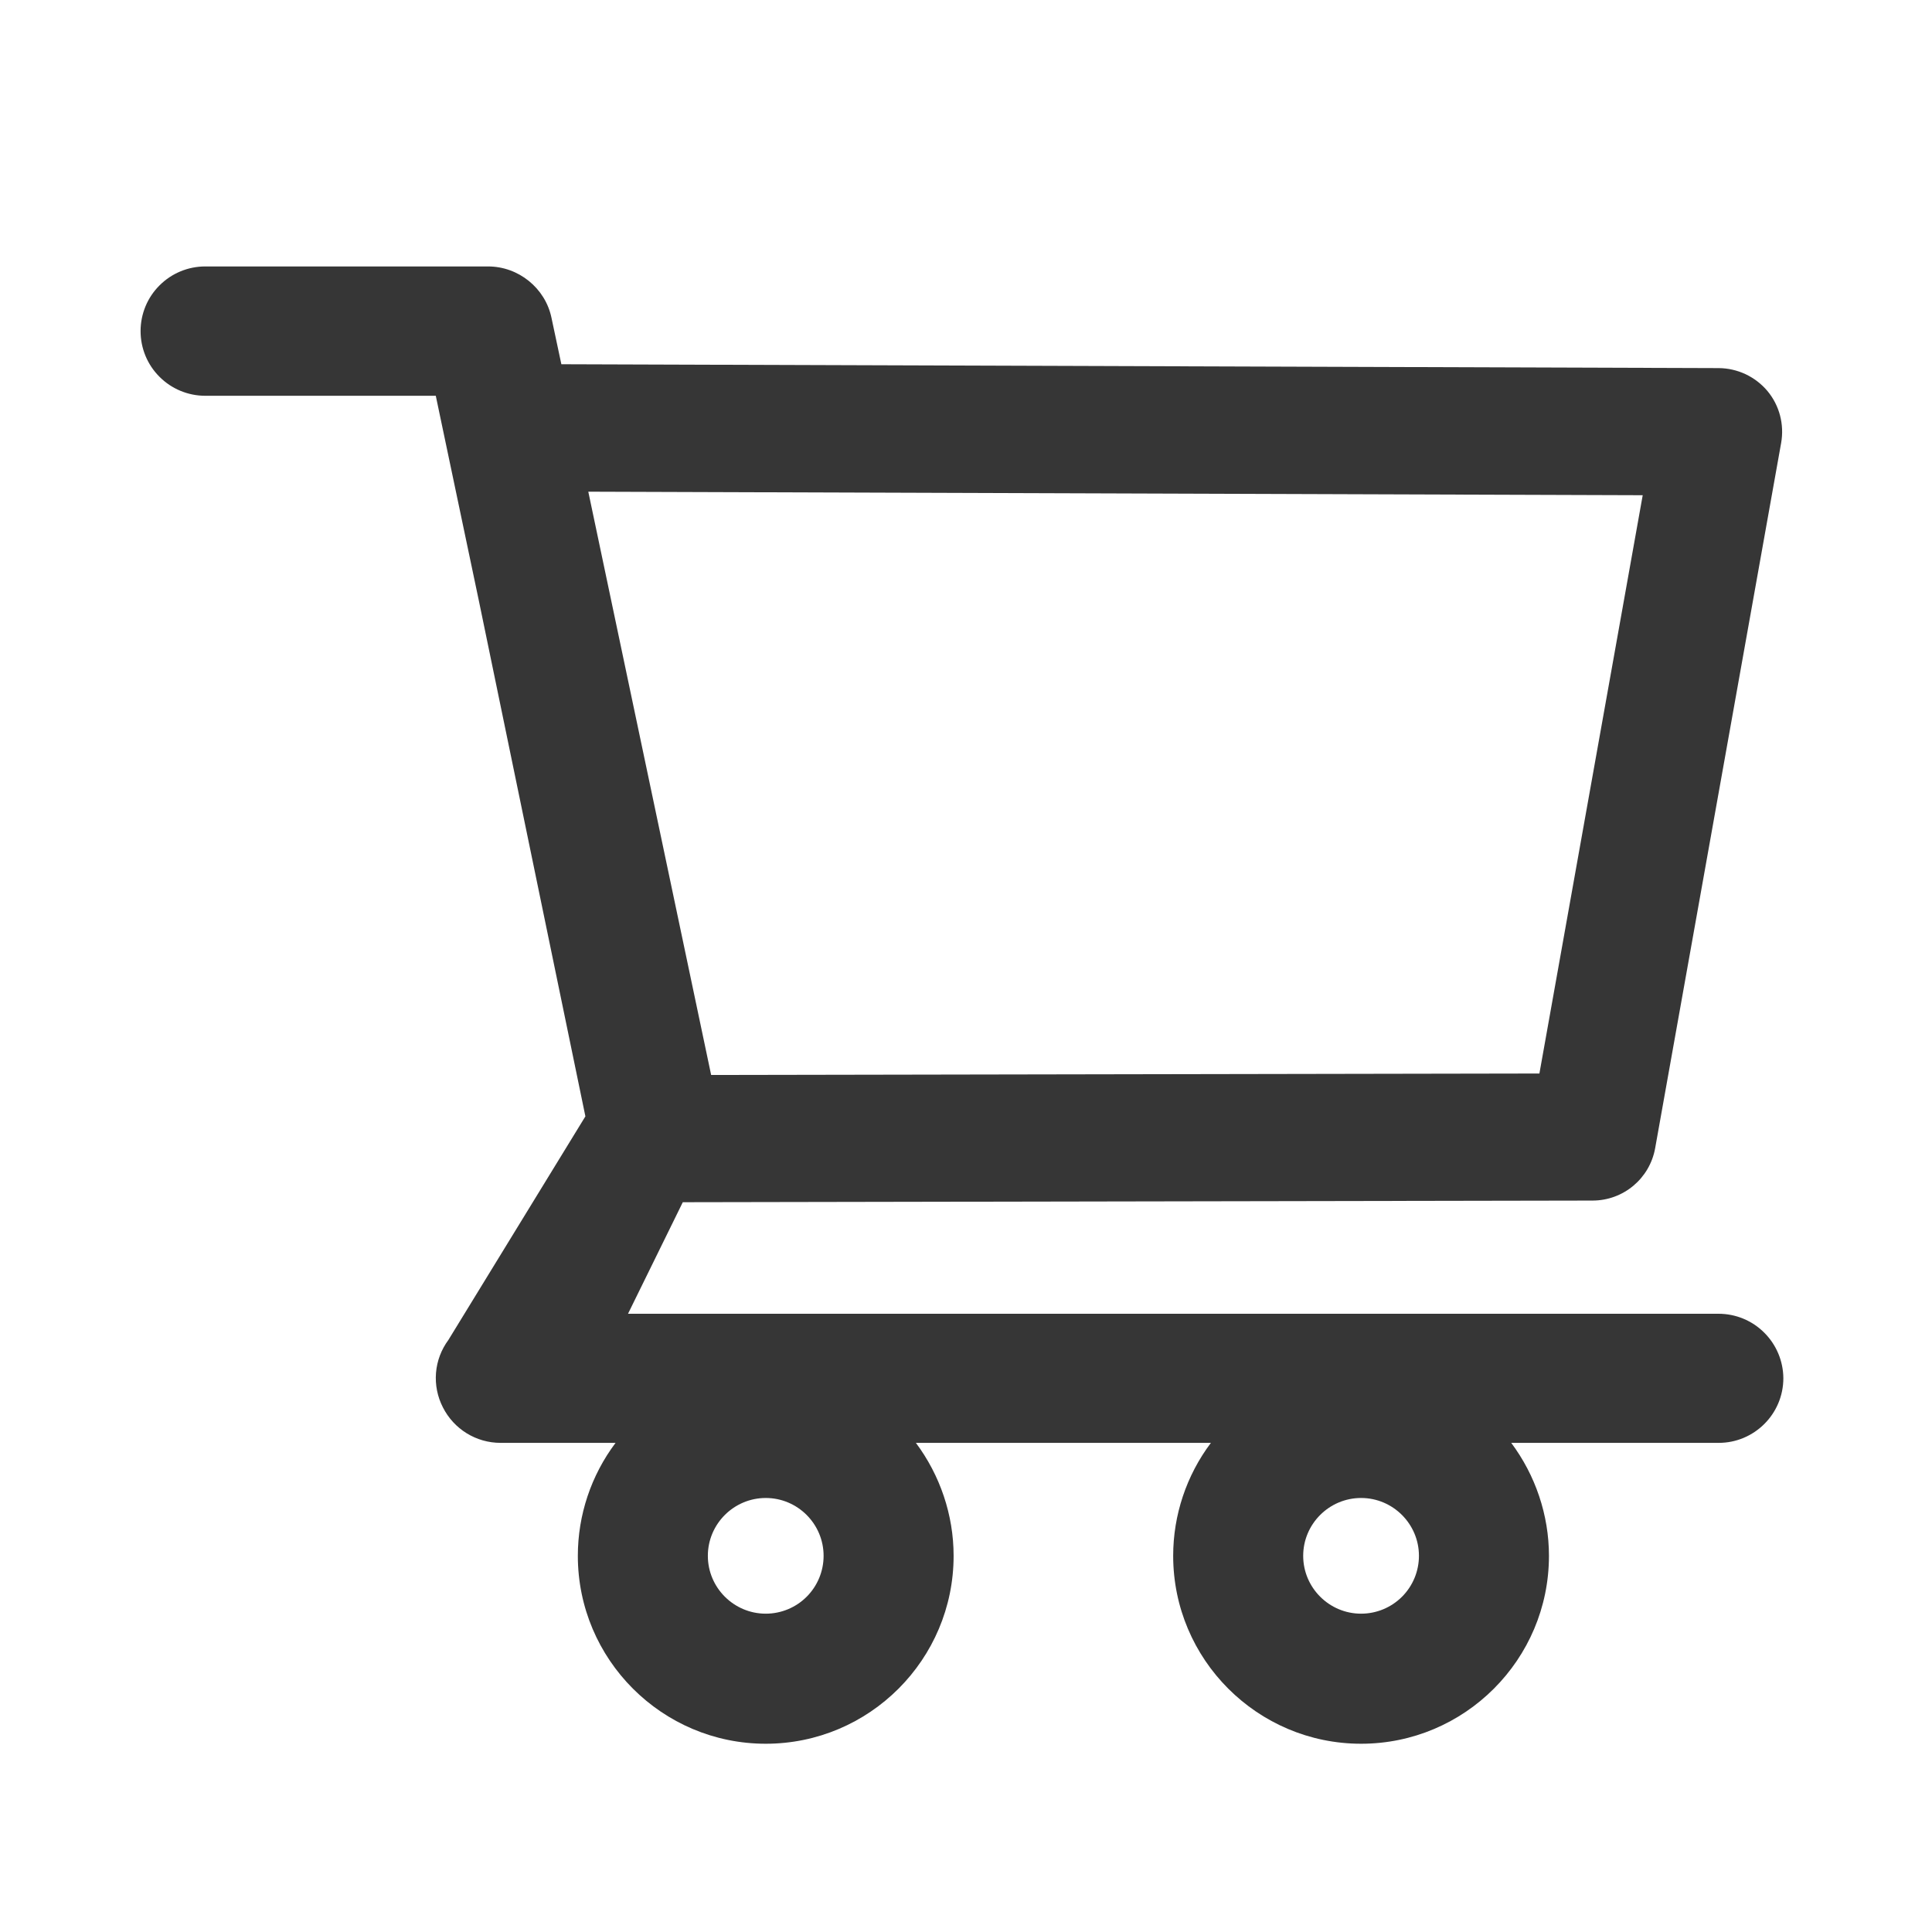
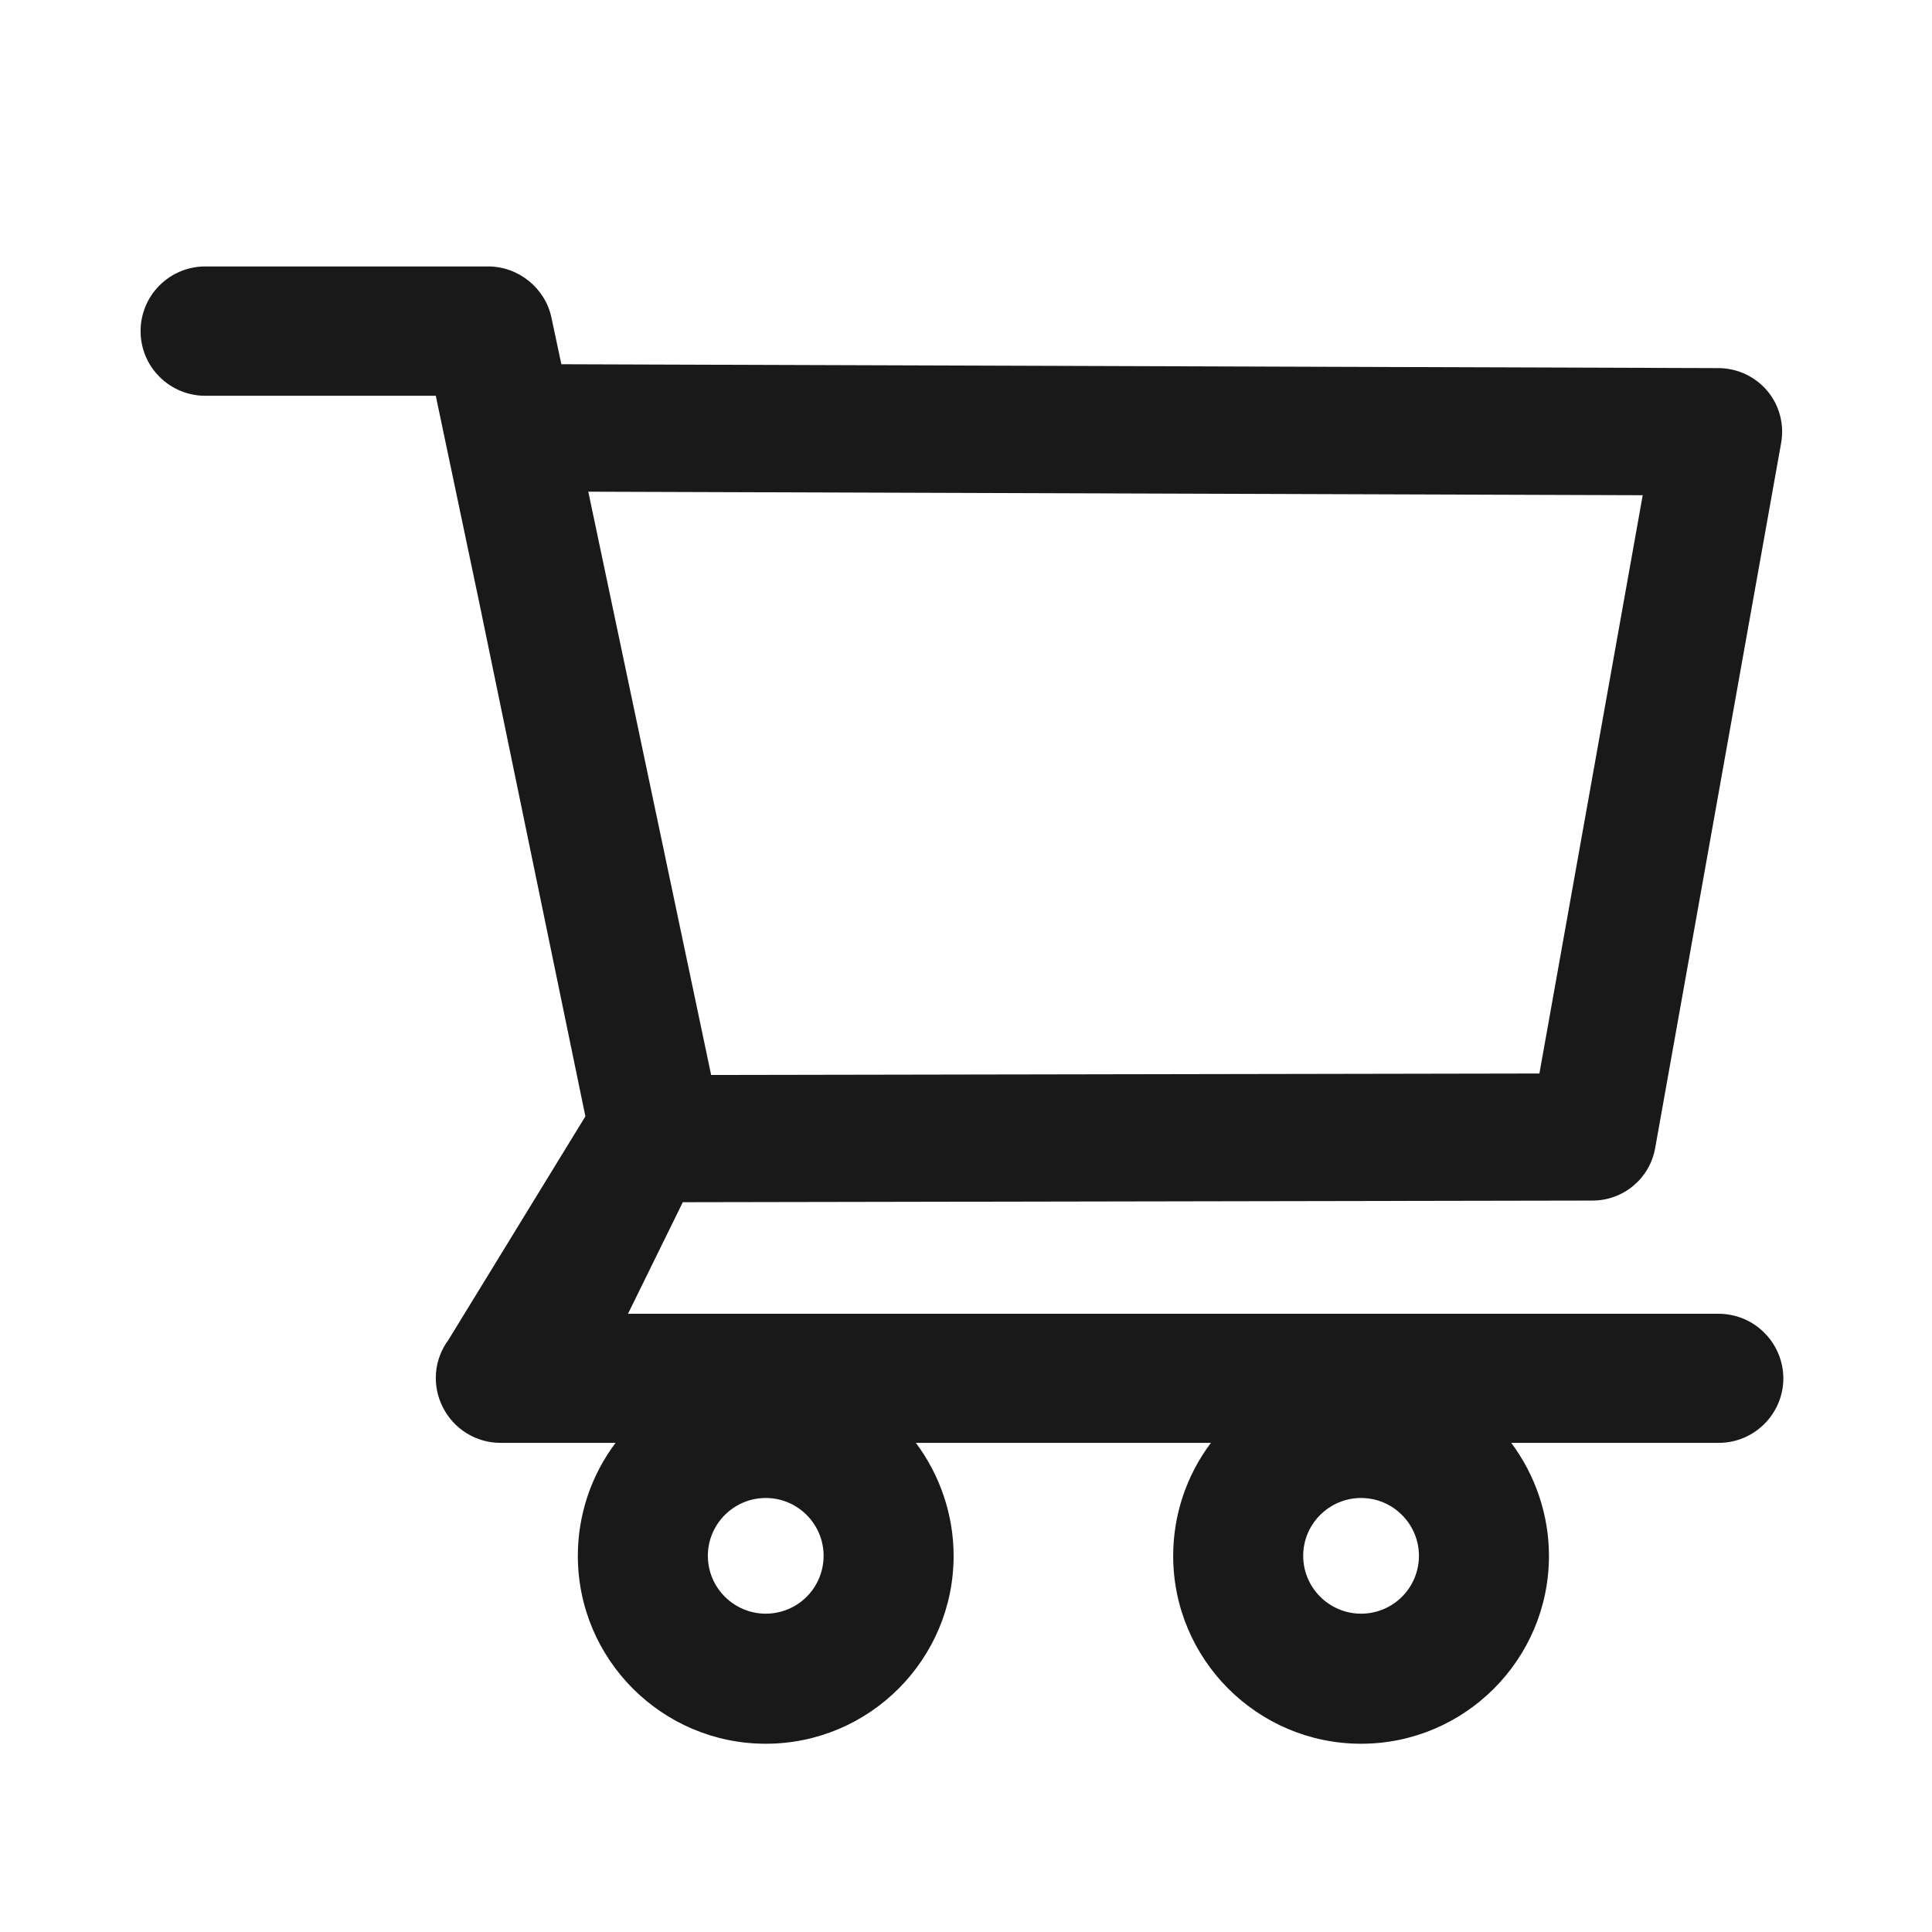
<svg xmlns="http://www.w3.org/2000/svg" width="34" height="34" viewBox="0 0 34 34" fill="none">
-   <path d="M30.243 23.12H11.052L12.016 21.157L28.026 21.128C28.567 21.128 29.032 20.741 29.128 20.206L31.345 7.796C31.403 7.471 31.316 7.135 31.104 6.881C30.999 6.756 30.867 6.655 30.719 6.585C30.571 6.516 30.41 6.479 30.247 6.478L9.879 6.41L9.705 5.592C9.596 5.07 9.125 4.689 8.59 4.689H3.611C3.31 4.689 3.02 4.809 2.807 5.023C2.593 5.236 2.474 5.525 2.474 5.827C2.474 6.129 2.593 6.418 2.807 6.631C3.02 6.845 3.31 6.965 3.611 6.965H7.669L8.429 10.581L10.302 19.646L7.891 23.581C7.766 23.75 7.69 23.95 7.673 24.16C7.656 24.369 7.698 24.58 7.794 24.767C7.988 25.15 8.378 25.392 8.809 25.392H10.833C10.402 25.965 10.169 26.663 10.169 27.38C10.169 29.204 11.652 30.687 13.476 30.687C15.3 30.687 16.782 29.204 16.782 27.38C16.782 26.662 16.544 25.962 16.118 25.392H21.31C20.879 25.965 20.646 26.663 20.646 27.38C20.646 29.204 22.129 30.687 23.953 30.687C25.777 30.687 27.259 29.204 27.259 27.38C27.259 26.662 27.021 25.962 26.595 25.392H30.247C30.872 25.392 31.384 24.883 31.384 24.254C31.382 23.953 31.261 23.664 31.047 23.452C30.834 23.239 30.545 23.12 30.243 23.12ZM10.353 8.653L28.909 8.715L27.091 18.892L12.515 18.918L10.353 8.653ZM13.476 28.398C12.915 28.398 12.457 27.941 12.457 27.38C12.457 26.819 12.915 26.362 13.476 26.362C14.037 26.362 14.494 26.819 14.494 27.38C14.494 27.65 14.387 27.909 14.196 28.1C14.005 28.291 13.746 28.398 13.476 28.398ZM23.953 28.398C23.392 28.398 22.934 27.941 22.934 27.38C22.934 26.819 23.392 26.362 23.953 26.362C24.513 26.362 24.971 26.819 24.971 27.38C24.971 27.65 24.864 27.909 24.673 28.1C24.482 28.291 24.223 28.398 23.953 28.398Z" fill="#212121" fill-opacity="0.9" />
+   <path d="M30.243 23.12H11.052L12.016 21.157L28.026 21.128C28.567 21.128 29.032 20.741 29.128 20.206L31.345 7.796C31.403 7.471 31.316 7.135 31.104 6.881C30.999 6.756 30.867 6.655 30.719 6.585C30.571 6.516 30.41 6.479 30.247 6.478L9.879 6.41L9.705 5.592C9.596 5.07 9.125 4.689 8.59 4.689H3.611C3.31 4.689 3.02 4.809 2.807 5.023C2.593 5.236 2.474 5.525 2.474 5.827C2.474 6.129 2.593 6.418 2.807 6.631C3.02 6.845 3.31 6.965 3.611 6.965H7.669L8.429 10.581L10.302 19.646L7.891 23.581C7.766 23.75 7.69 23.95 7.673 24.16C7.656 24.369 7.698 24.58 7.794 24.767C7.988 25.15 8.378 25.392 8.809 25.392H10.833C10.402 25.965 10.169 26.663 10.169 27.38C10.169 29.204 11.652 30.687 13.476 30.687C15.3 30.687 16.782 29.204 16.782 27.38C16.782 26.662 16.544 25.962 16.118 25.392H21.31C20.879 25.965 20.646 26.663 20.646 27.38C20.646 29.204 22.129 30.687 23.953 30.687C25.777 30.687 27.259 29.204 27.259 27.38C27.259 26.662 27.021 25.962 26.595 25.392H30.247C30.872 25.392 31.384 24.883 31.384 24.254C31.382 23.953 31.261 23.664 31.047 23.452C30.834 23.239 30.545 23.12 30.243 23.12ZM10.353 8.653L28.909 8.715L27.091 18.892L12.515 18.918L10.353 8.653ZM13.476 28.398C12.915 28.398 12.457 27.941 12.457 27.38C12.457 26.819 12.915 26.362 13.476 26.362C14.037 26.362 14.494 26.819 14.494 27.38C14.494 27.65 14.387 27.909 14.196 28.1C14.005 28.291 13.746 28.398 13.476 28.398ZM23.953 28.398C23.392 28.398 22.934 27.941 22.934 27.38C22.934 26.819 23.392 26.362 23.953 26.362C24.513 26.362 24.971 26.819 24.971 27.38C24.971 27.65 24.864 27.909 24.673 28.1C24.482 28.291 24.223 28.398 23.953 28.398Z" fill="currentColor" fill-opacity="0.9" />
</svg>
